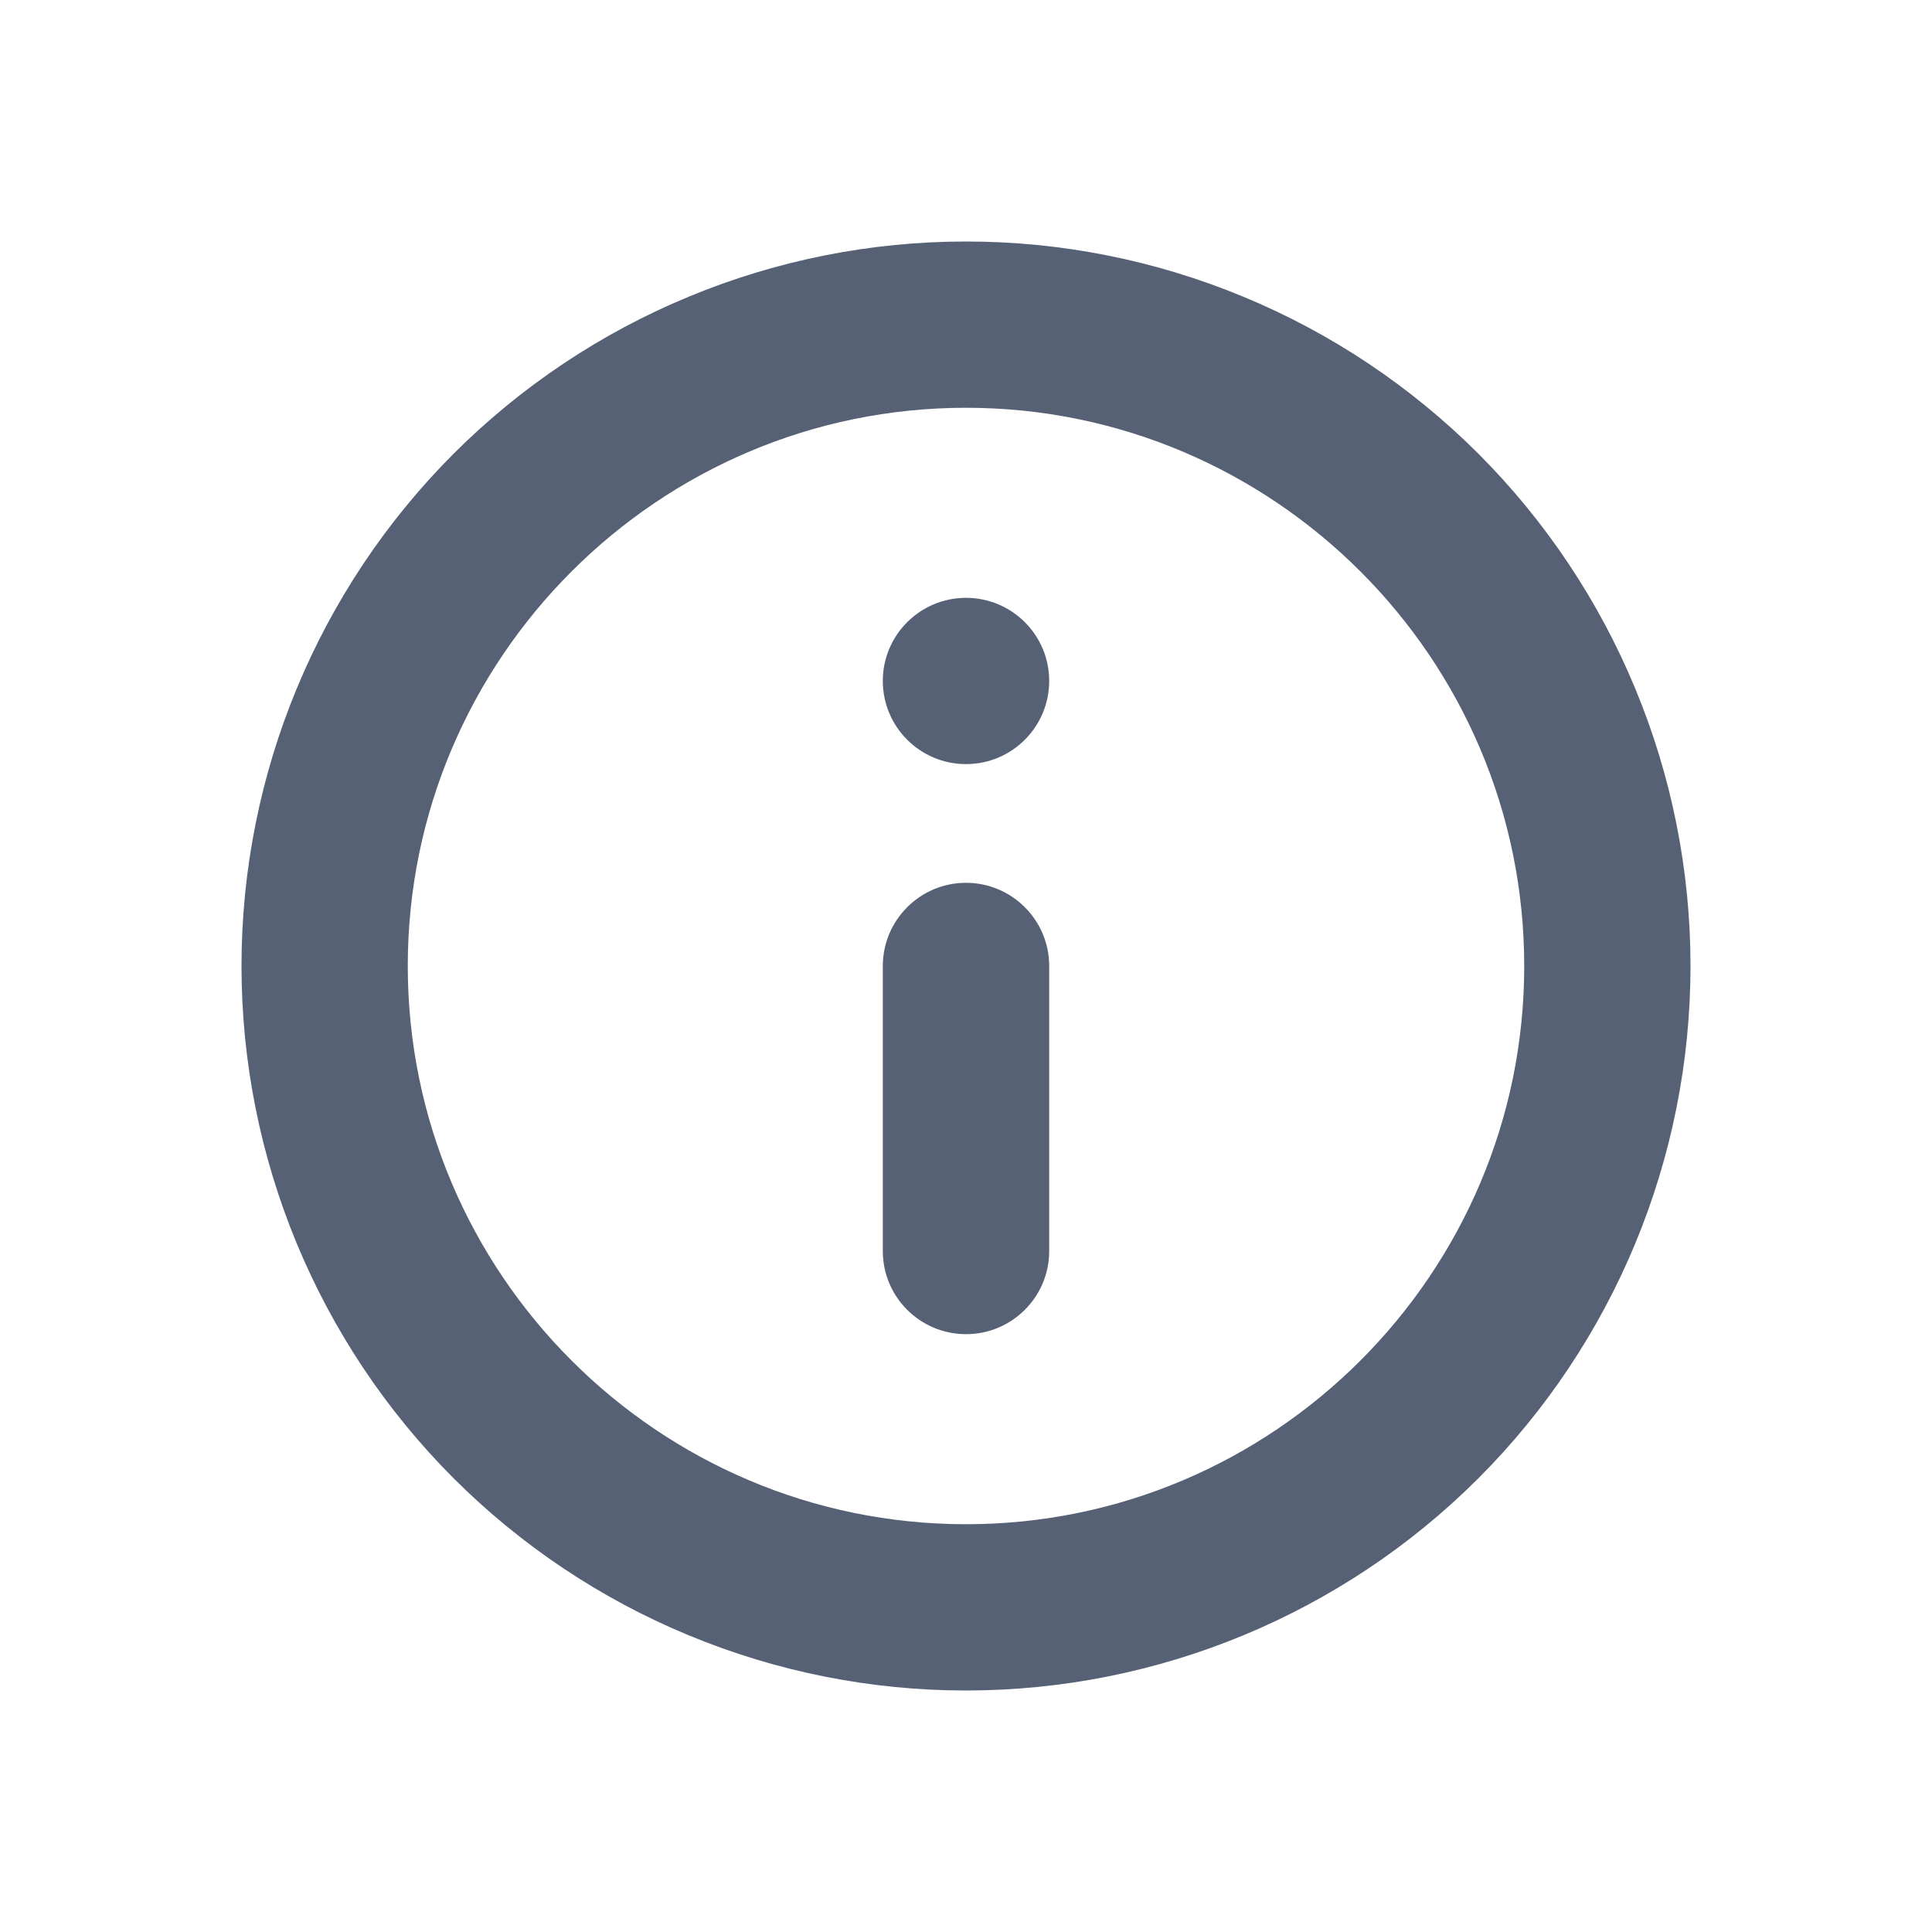
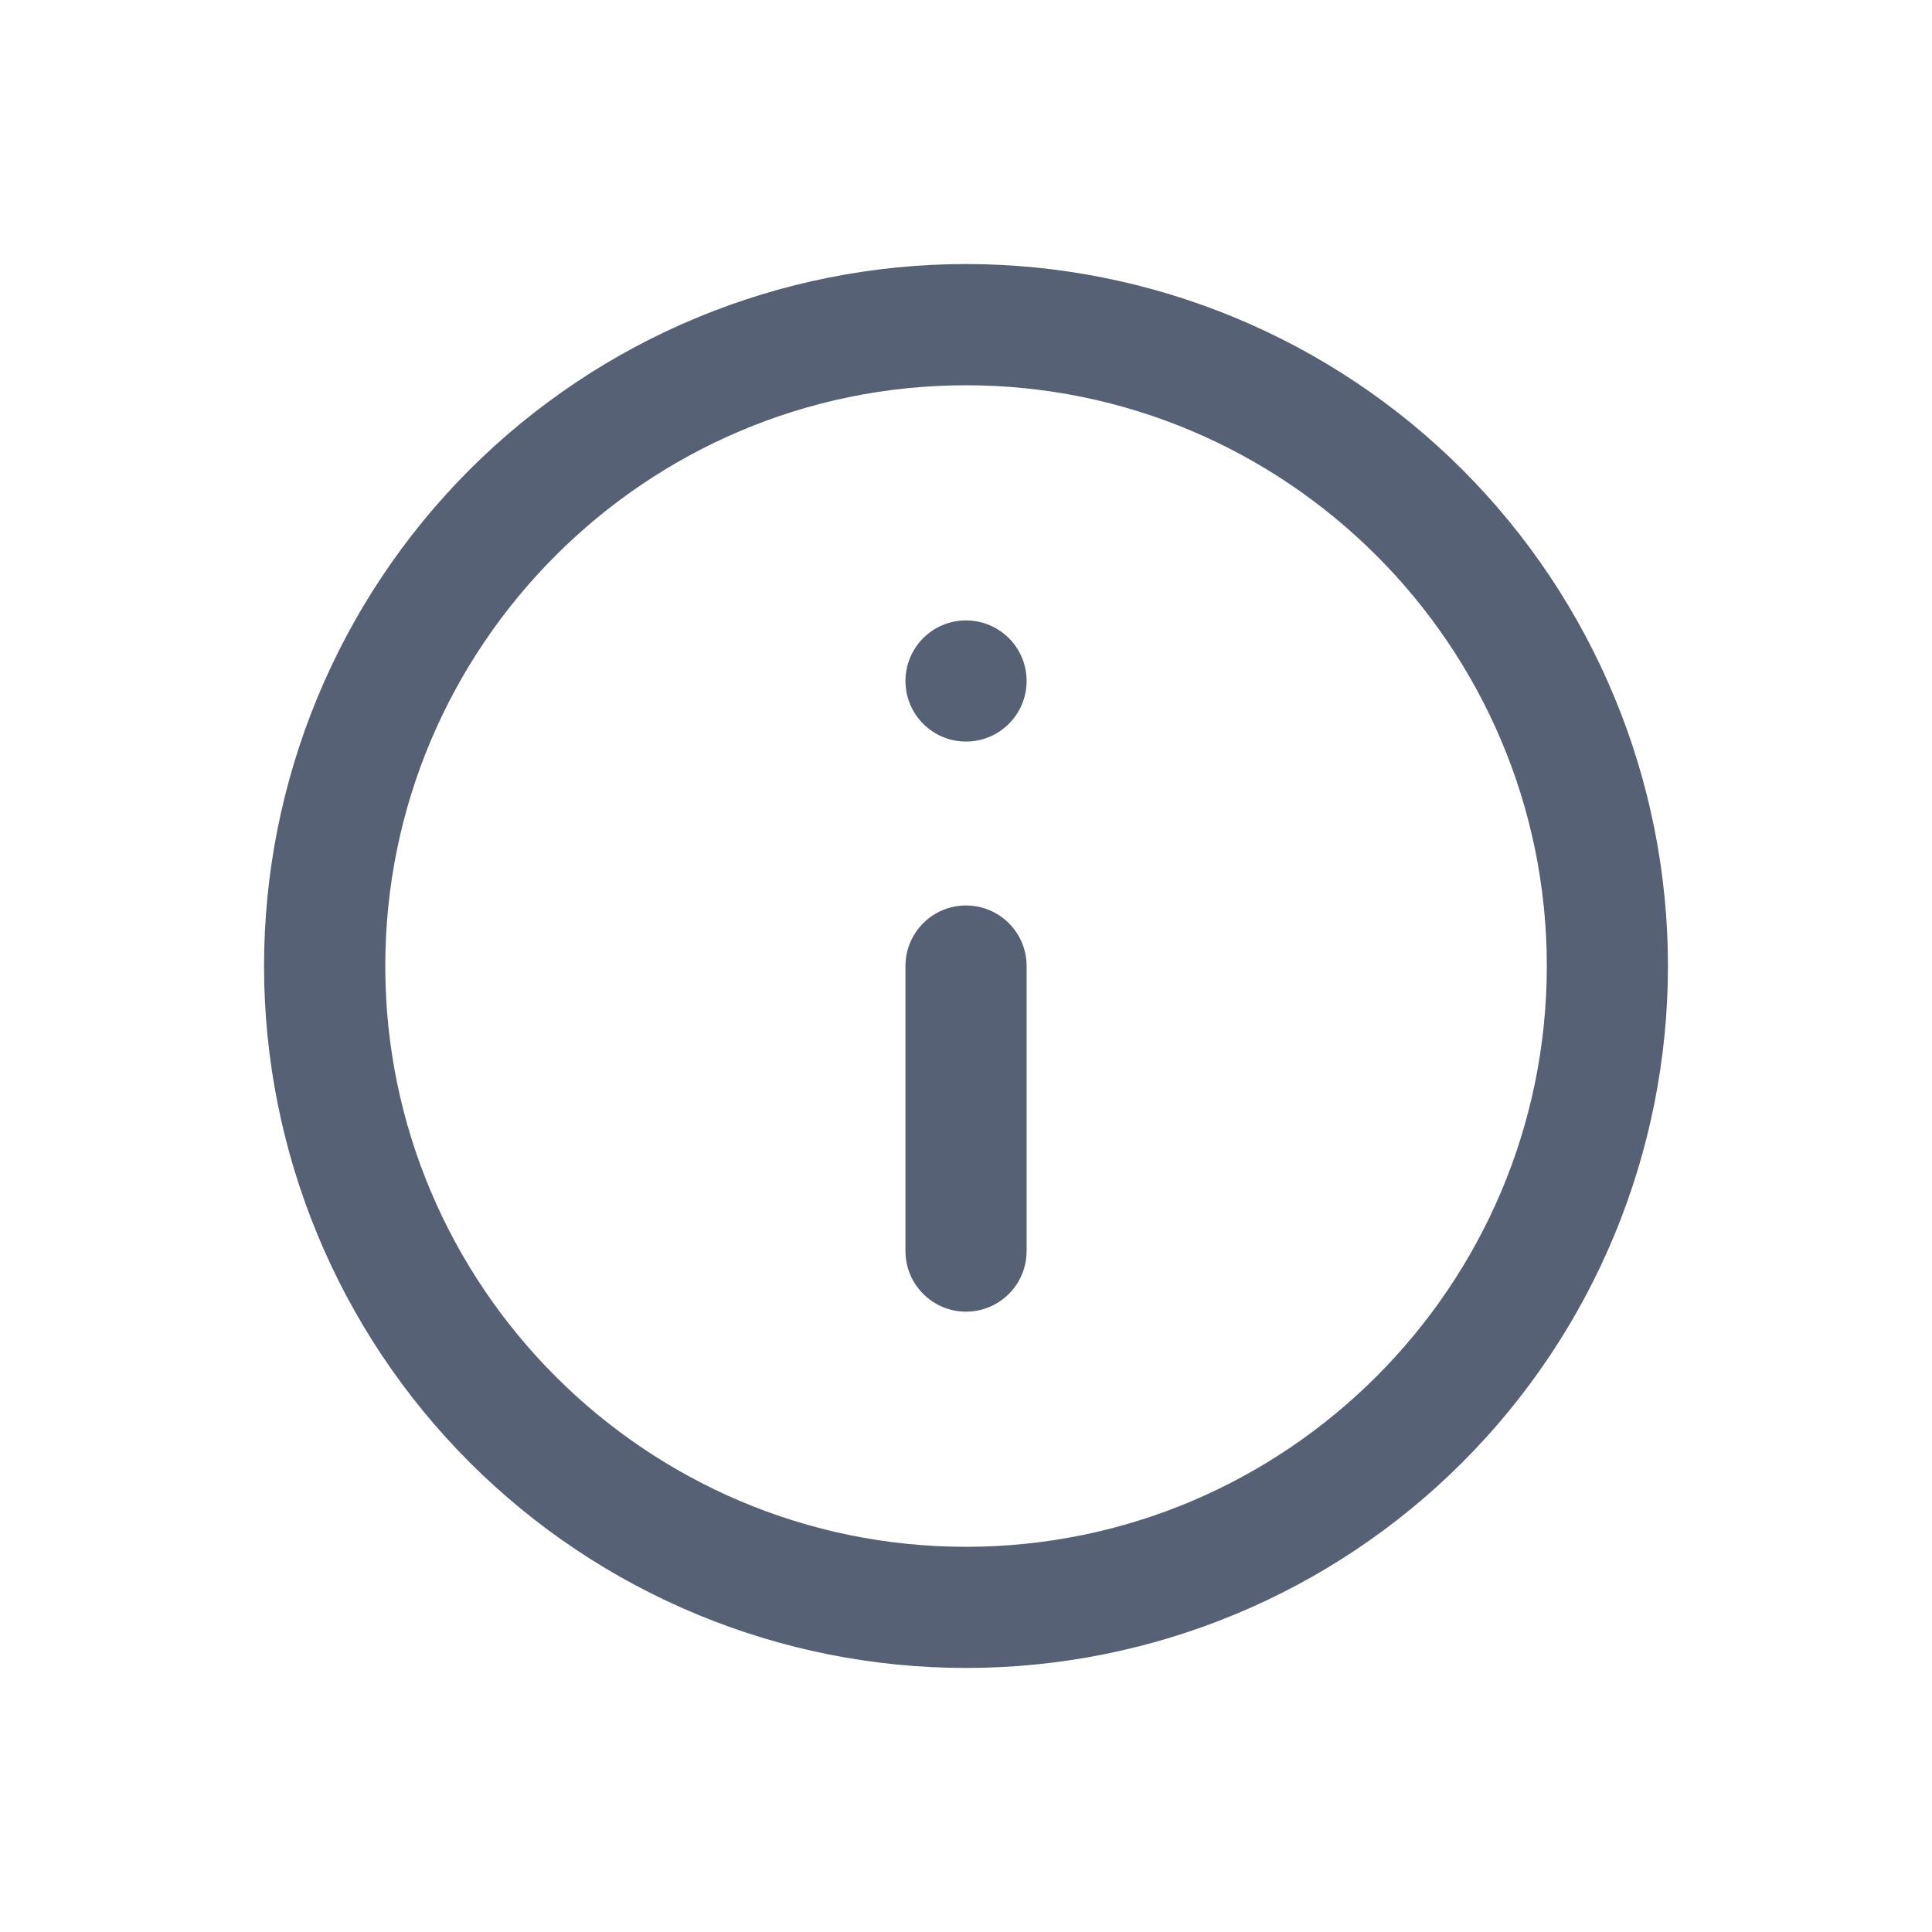
- <svg xmlns="http://www.w3.org/2000/svg" width="24" height="24" viewBox="0 0 16 16" fill="none">
-   <path fill-rule="evenodd" clip-rule="evenodd" d="M8.689 10.361V8C8.689 7.62 8.38 7.311 8 7.311C7.62 7.311 7.311 7.62 7.311 8V10.361C7.311 10.741 7.62 11.049 8 11.049C8.38 11.049 8.689 10.741 8.689 10.361Z" fill="#576175" />
-   <path fill-rule="evenodd" clip-rule="evenodd" d="M8 4.951C7.62 4.951 7.311 5.259 7.311 5.639C7.311 6.02 7.62 6.328 8 6.328C8.38 6.328 8.689 6.02 8.689 5.639C8.689 5.259 8.38 4.951 8 4.951Z" fill="#576175" />
-   <path fill-rule="evenodd" clip-rule="evenodd" d="M8 2C7.212 2 6.432 2.155 5.704 2.457C4.976 2.758 4.315 3.2 3.757 3.757C2.632 4.883 2 6.409 2 8C2 9.591 2.632 11.117 3.757 12.243C4.315 12.8 4.976 13.242 5.704 13.543C6.432 13.845 7.212 14 8 14C9.591 14 11.117 13.368 12.243 12.243C13.368 11.117 14 9.591 14 8C14 7.212 13.845 6.432 13.543 5.704C13.242 4.976 12.8 4.315 12.243 3.757C11.685 3.2 11.024 2.758 10.296 2.457C9.568 2.155 8.788 2 8 2ZM8 12.623C5.452 12.623 3.377 10.548 3.377 8C3.377 5.452 5.452 3.377 8 3.377C10.548 3.377 12.623 5.452 12.623 8C12.623 10.548 10.548 12.623 8 12.623Z" fill="#576175" />
+ <svg xmlns="http://www.w3.org/2000/svg" width="24" height="24" viewBox="0 0 24 24" fill="none">
+   <path fill-rule="evenodd" clip-rule="evenodd" d="M12 19.215C8.023 19.215 4.786 15.977 4.786 12C4.786 8.023 8.023 4.786 12 4.786C15.977 4.786 19.215 8.023 19.215 12C19.215 15.977 15.977 19.215 12 19.215ZM12 3.28C10.855 3.28 9.721 3.506 8.663 3.944C7.605 4.382 6.644 5.025 5.834 5.834C4.199 7.47 3.28 9.688 3.28 12C3.28 14.313 4.199 16.531 5.834 18.166C6.644 18.976 7.605 19.618 8.663 20.056C9.721 20.495 10.855 20.72 12 20.72C14.313 20.72 16.531 19.802 18.166 18.166C19.802 16.531 20.72 14.313 20.72 12C20.72 10.855 20.495 9.721 20.056 8.663C19.618 7.605 18.976 6.644 18.166 5.834C17.357 5.025 16.395 4.382 15.337 3.944C14.279 3.506 13.145 3.28 12 3.28ZM12.753 15.541V12C12.753 11.585 12.416 11.248 12 11.248C11.585 11.248 11.248 11.585 11.248 12V15.541C11.248 15.957 11.585 16.294 12 16.294C12.416 16.294 12.753 15.957 12.753 15.541ZM12 7.707C11.585 7.707 11.248 8.044 11.248 8.459C11.248 8.875 11.585 9.212 12 9.212C12.416 9.212 12.753 8.875 12.753 8.459C12.753 8.044 12.416 7.707 12 7.707Z" fill="#576175" />
</svg>
